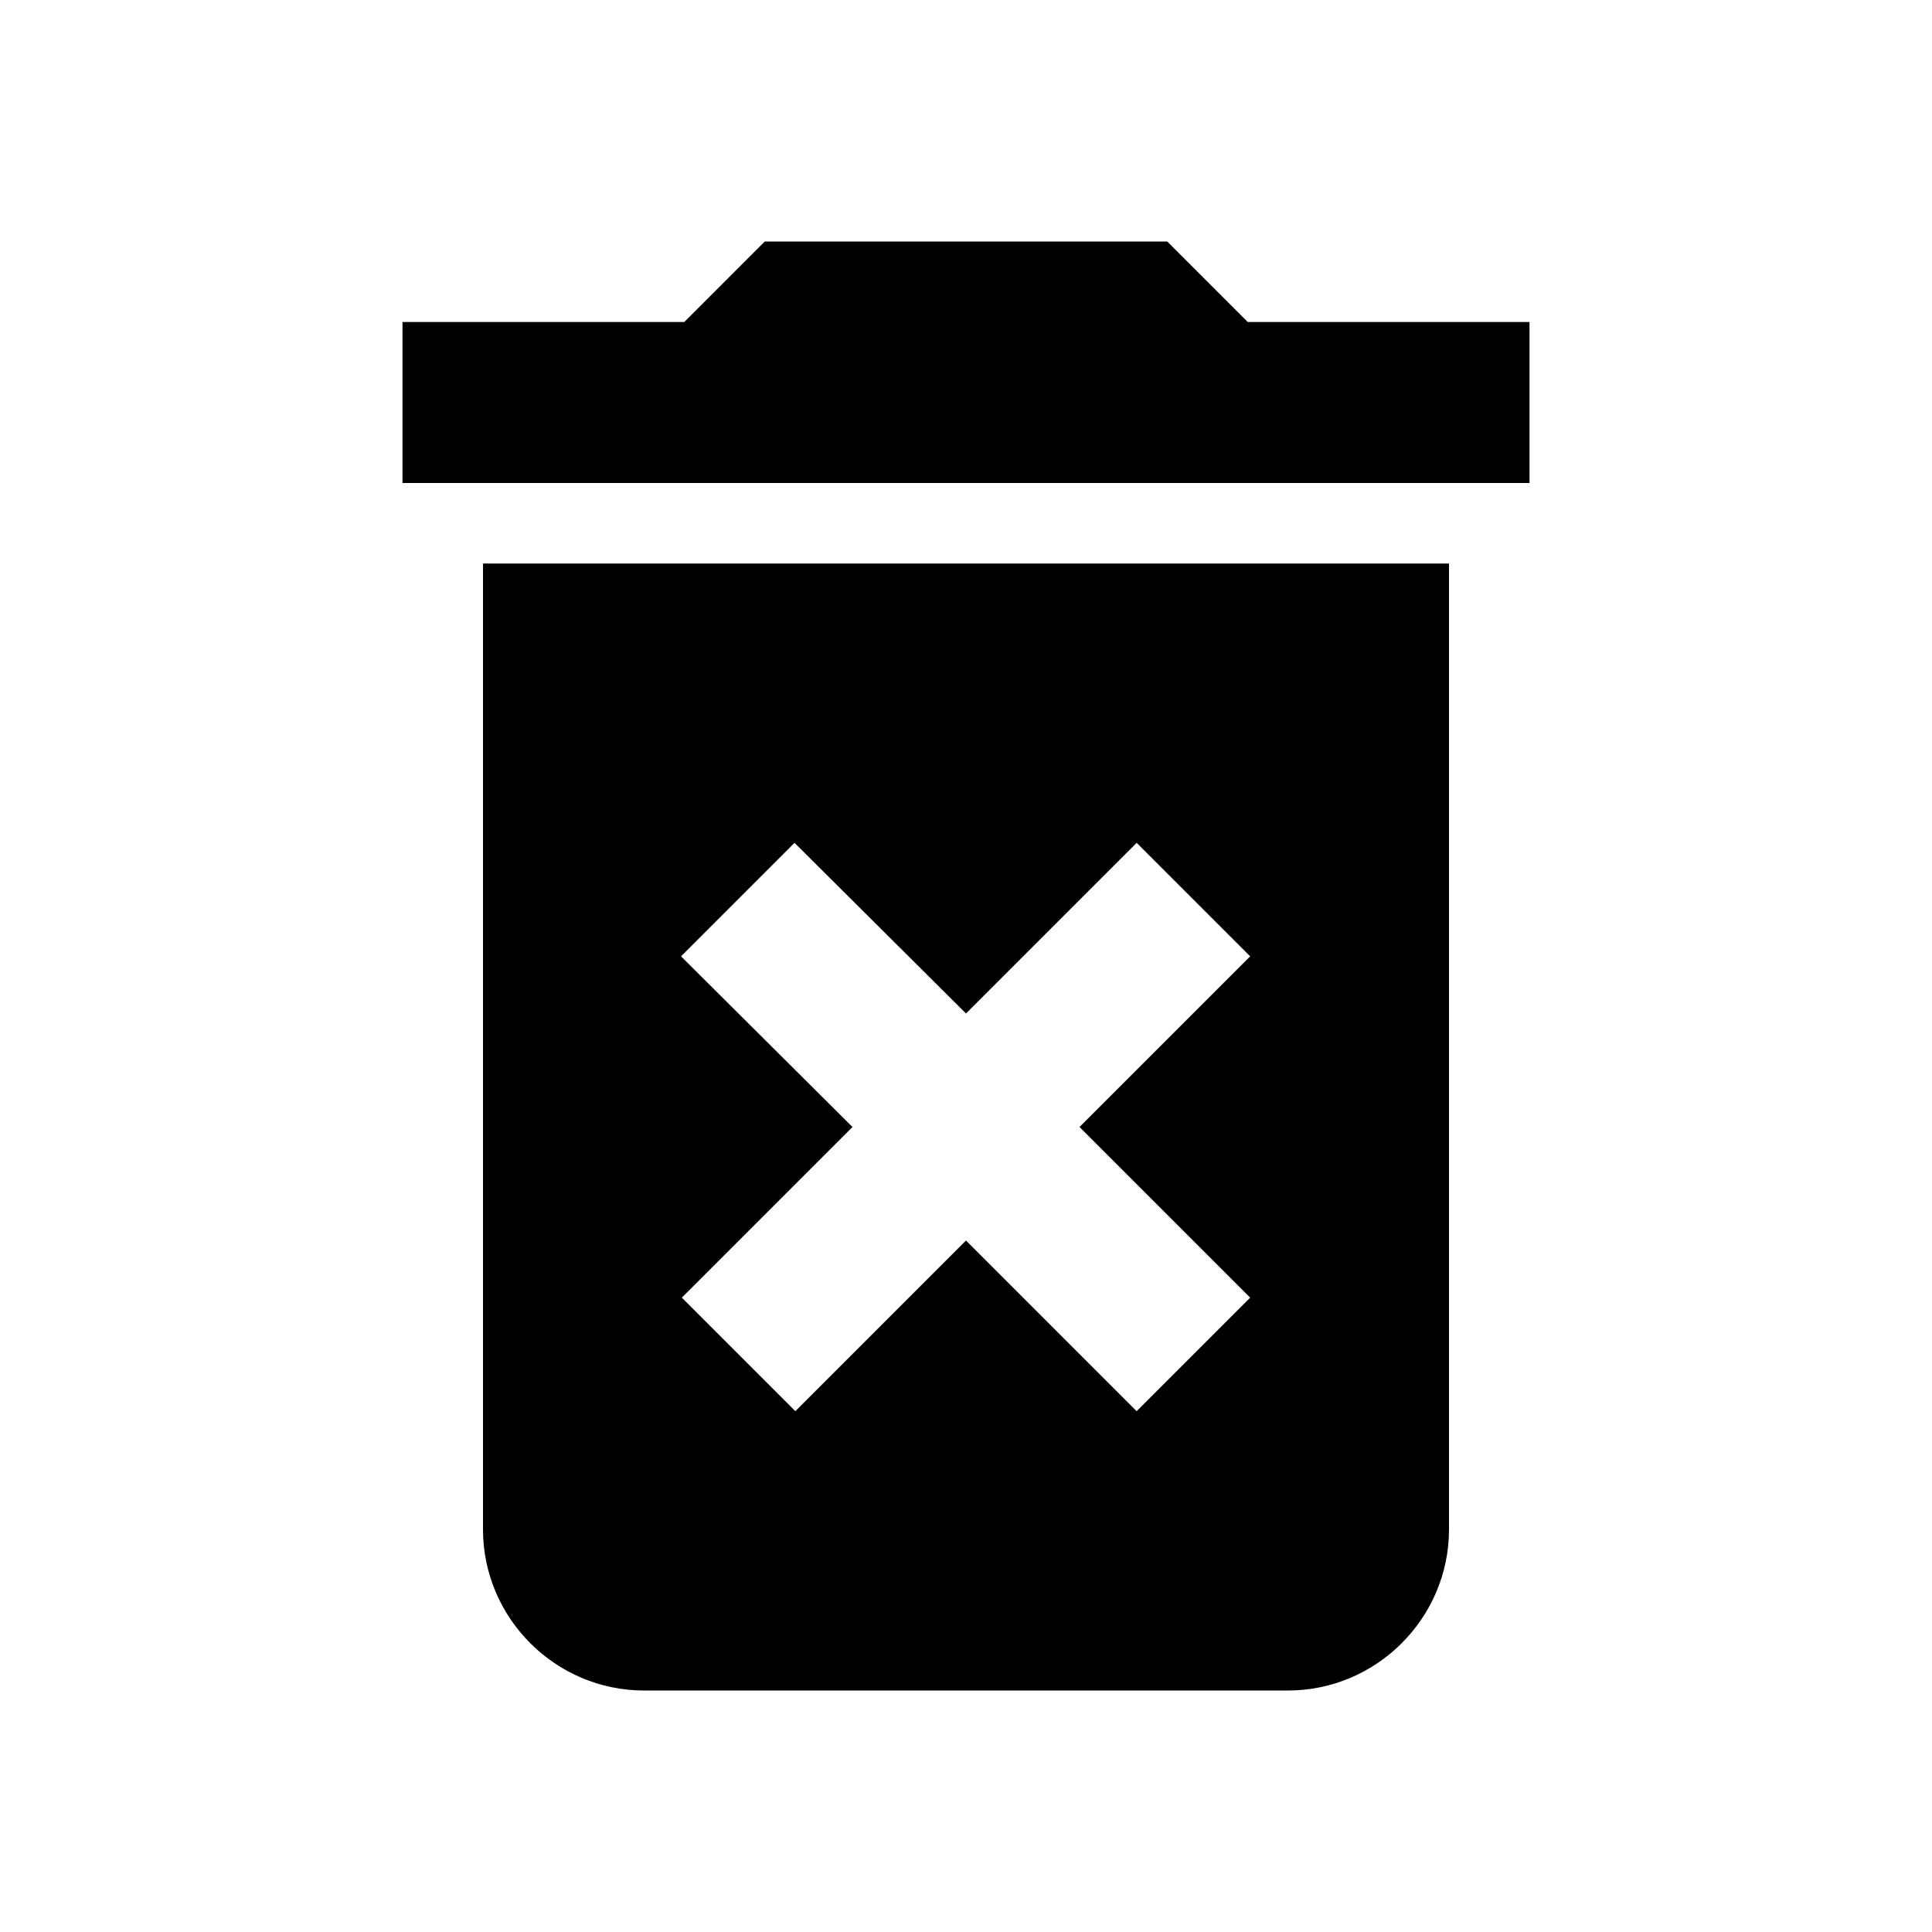
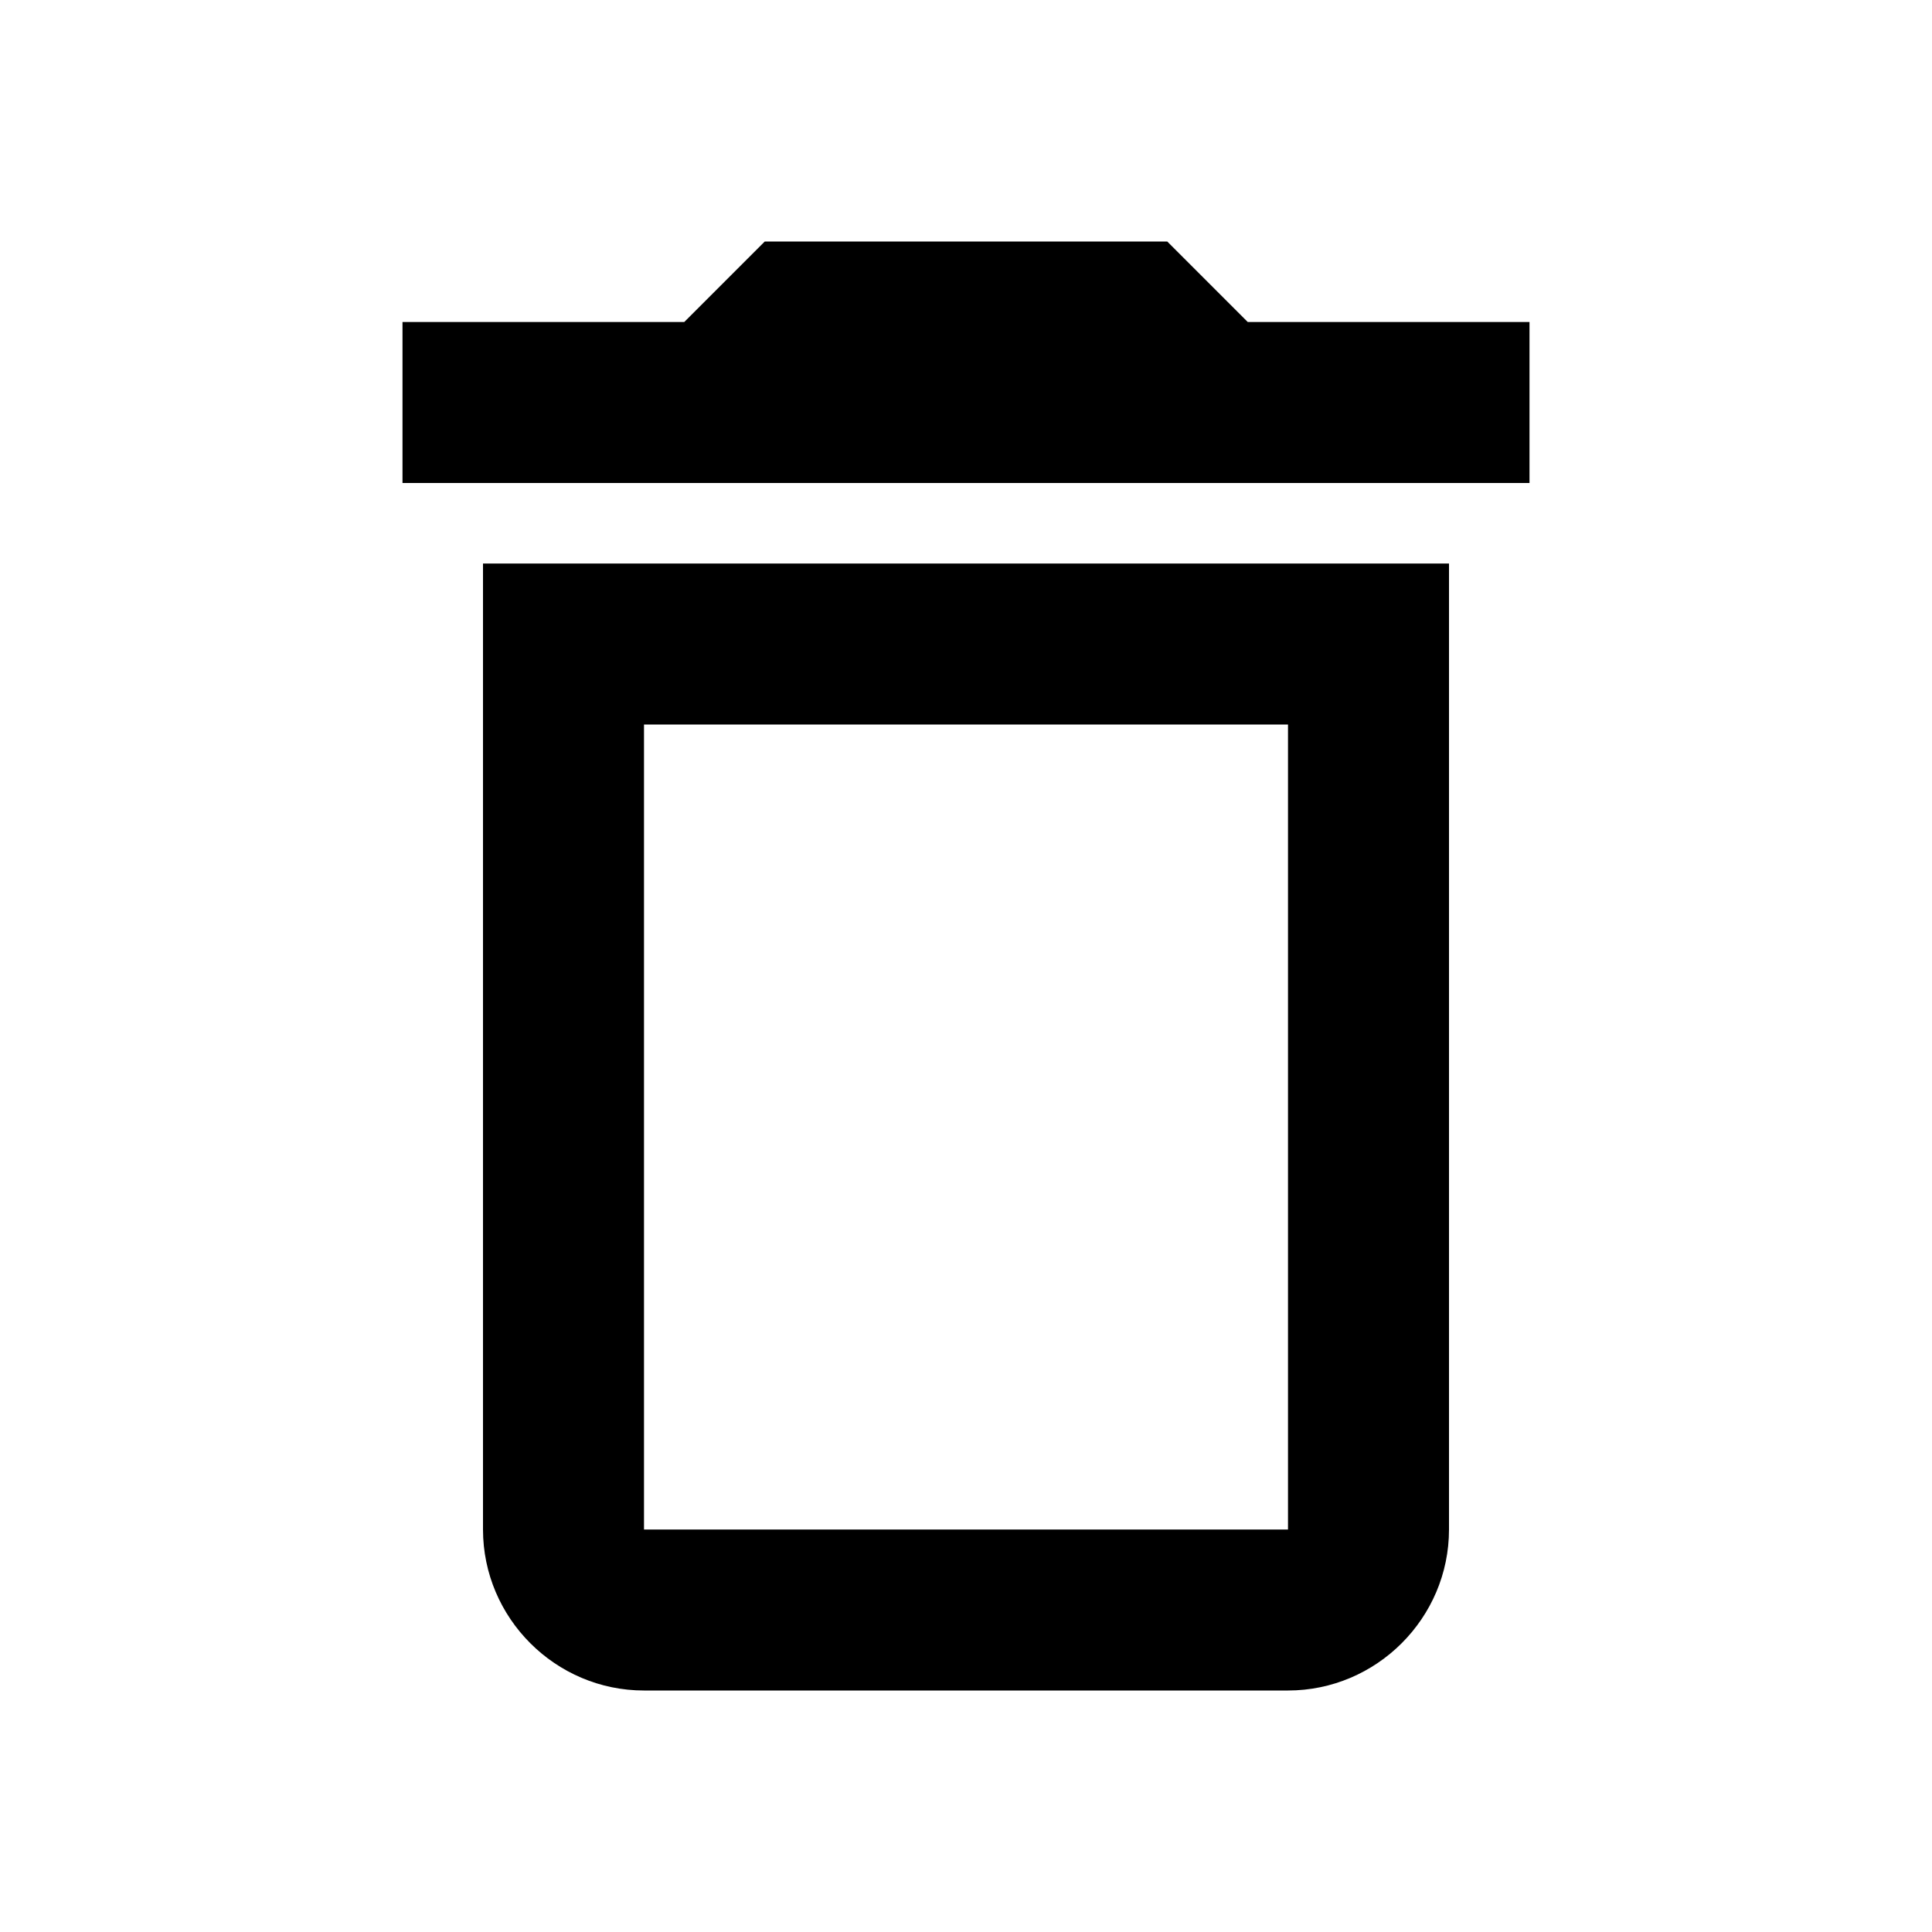
- <svg xmlns="http://www.w3.org/2000/svg" width="800px" height="800px" viewBox="0 0 24 24" fill="none">
-   <path fill-rule="evenodd" clip-rule="evenodd" d="M14.5 3L15.5 4H19V6H5V4H8.5L9.5 3H14.5ZM8 21C6.9 21 6 20.1 6 19V7H18V19C18 20.1 17.1 21 16 21H8ZM12 12.59L14.12 10.47L15.53 11.88L13.41 14L15.53 16.12L14.12 17.53L12 15.41L9.88 17.53L8.47 16.12L10.59 14L8.46 11.88L9.87 10.47L12 12.59Z" fill="#000000" />
+ <svg xmlns="http://www.w3.org/2000/svg" width="24" height="24" viewBox="0 0 24 24" fill="none">
+   <path d="M16 9V19H8V9H16ZM14.5 3H9.5L8.5 4H5V6H19V4H15.5L14.5 3ZM18 7H6V19C6 20.1 6.9 21 8 21H16C17.1 21 18 20.1 18 19V7Z" fill="black" />
</svg>
